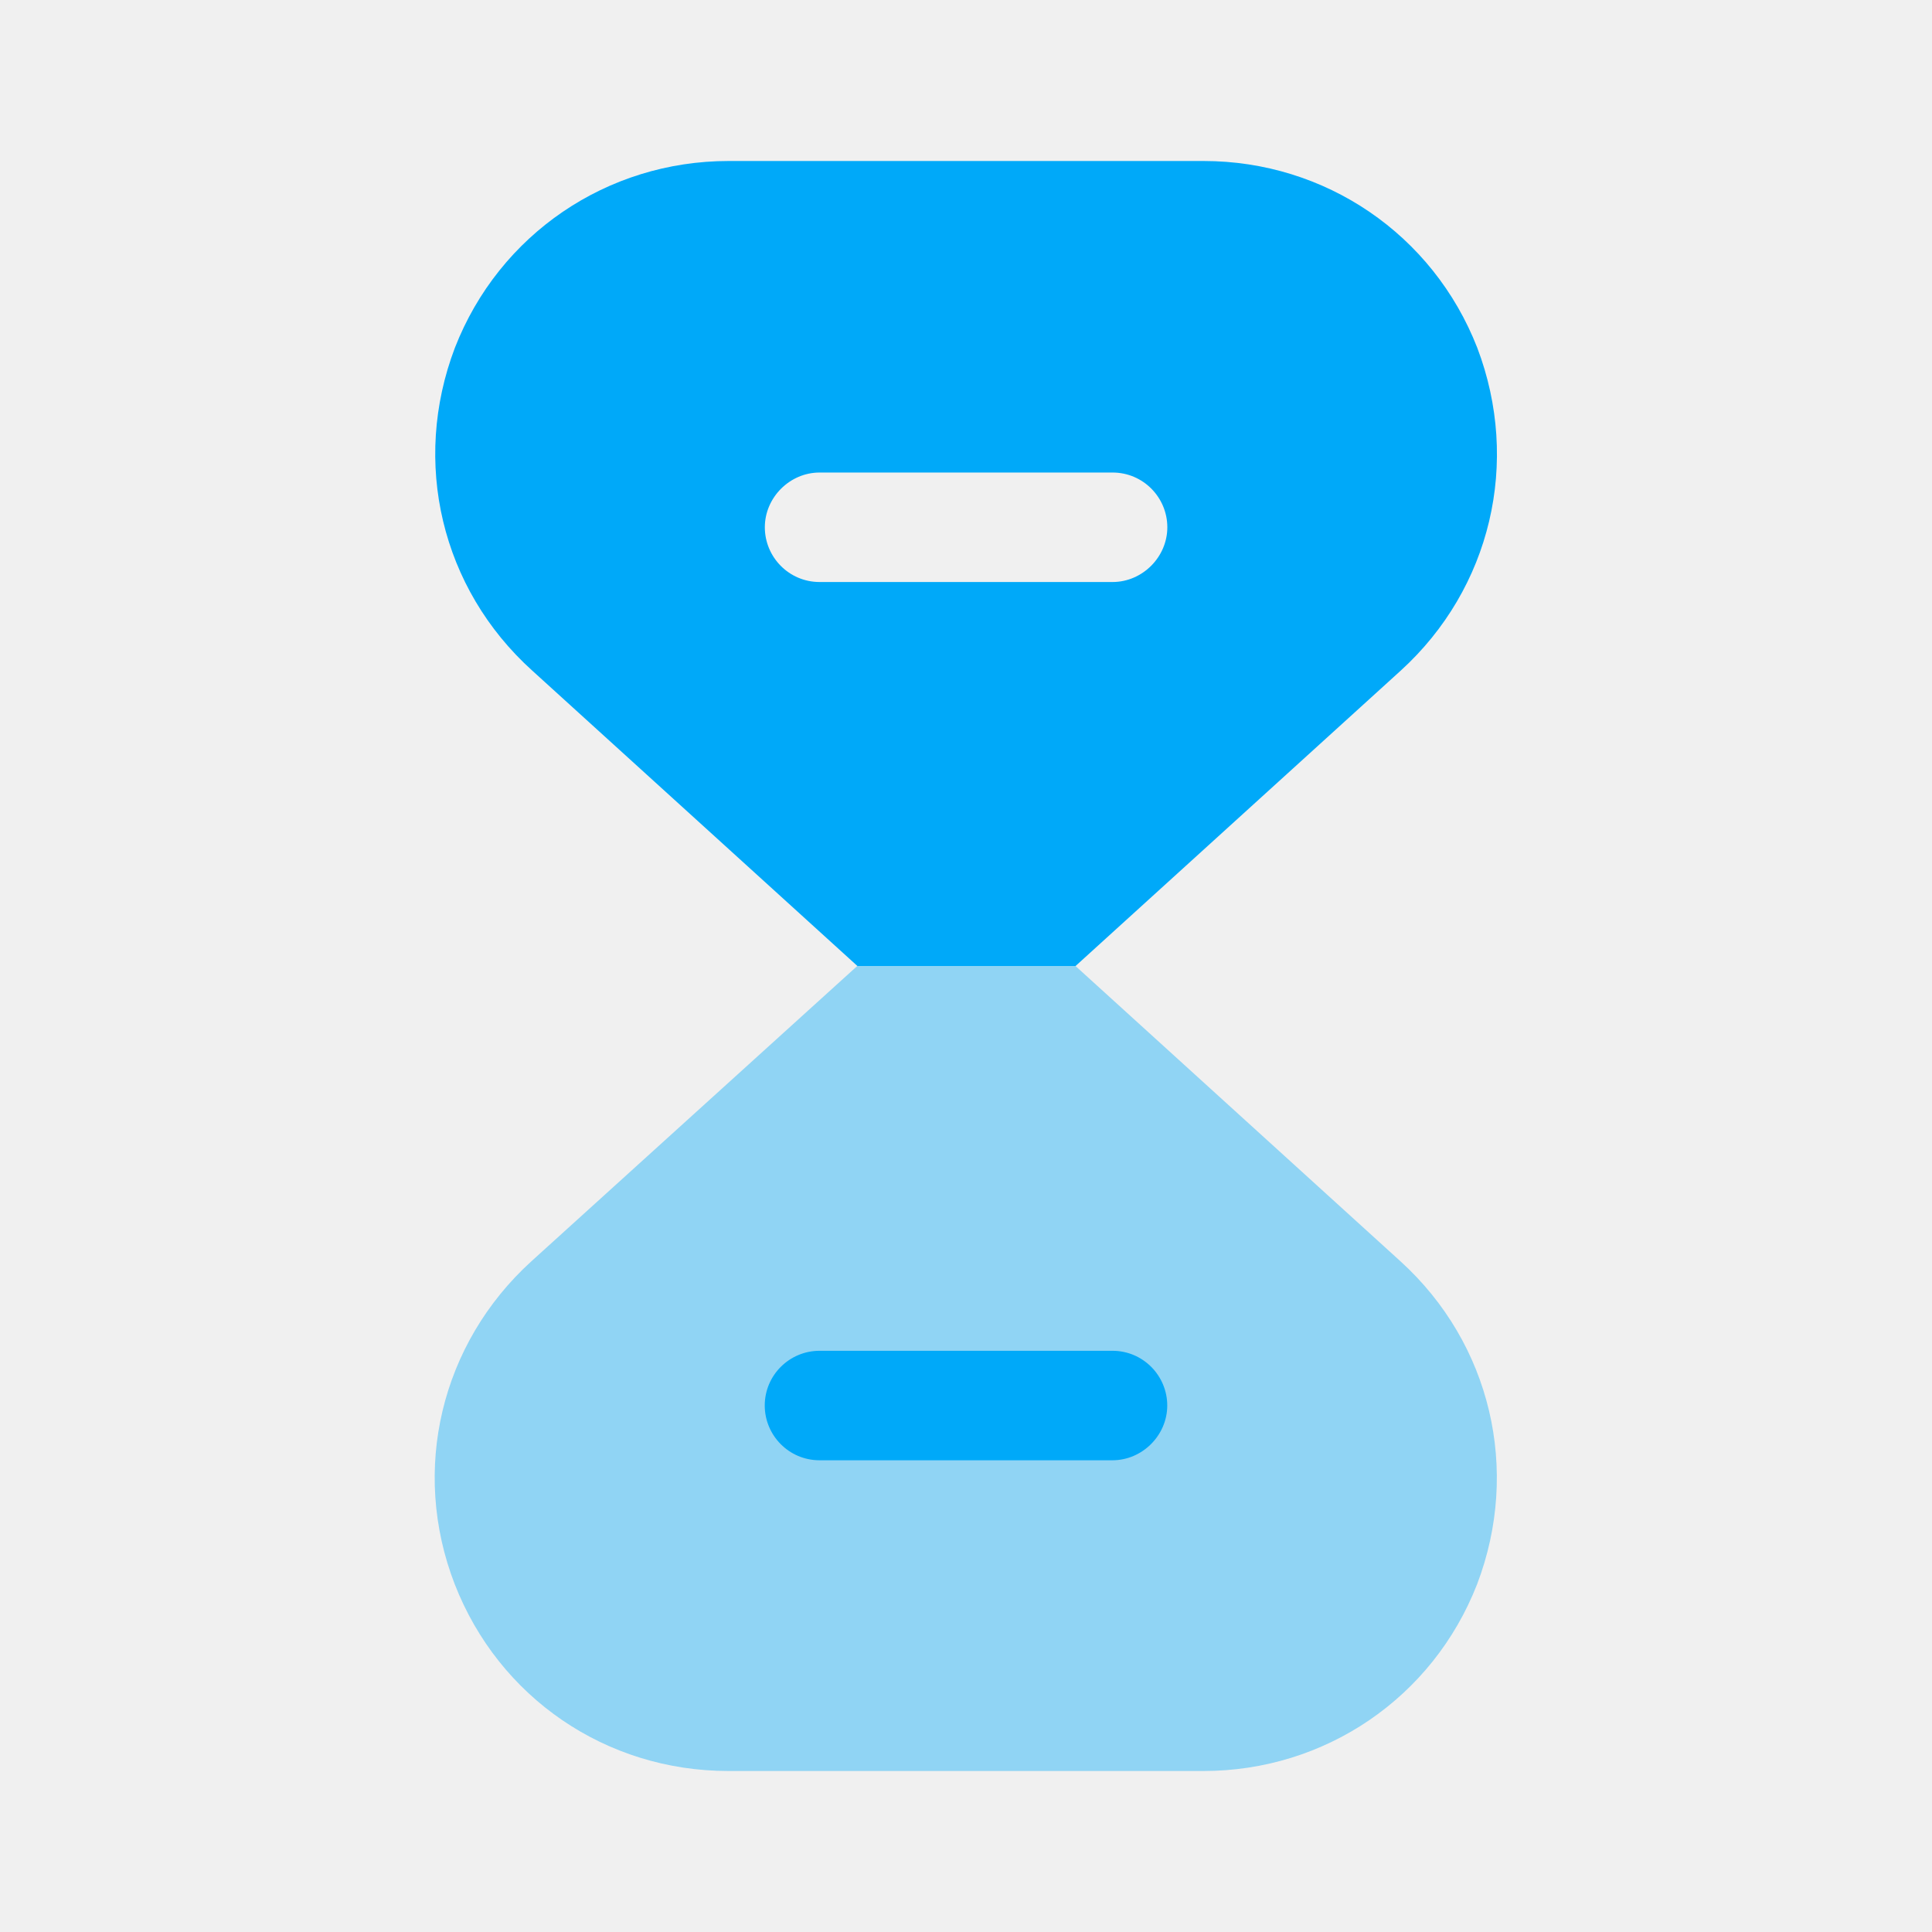
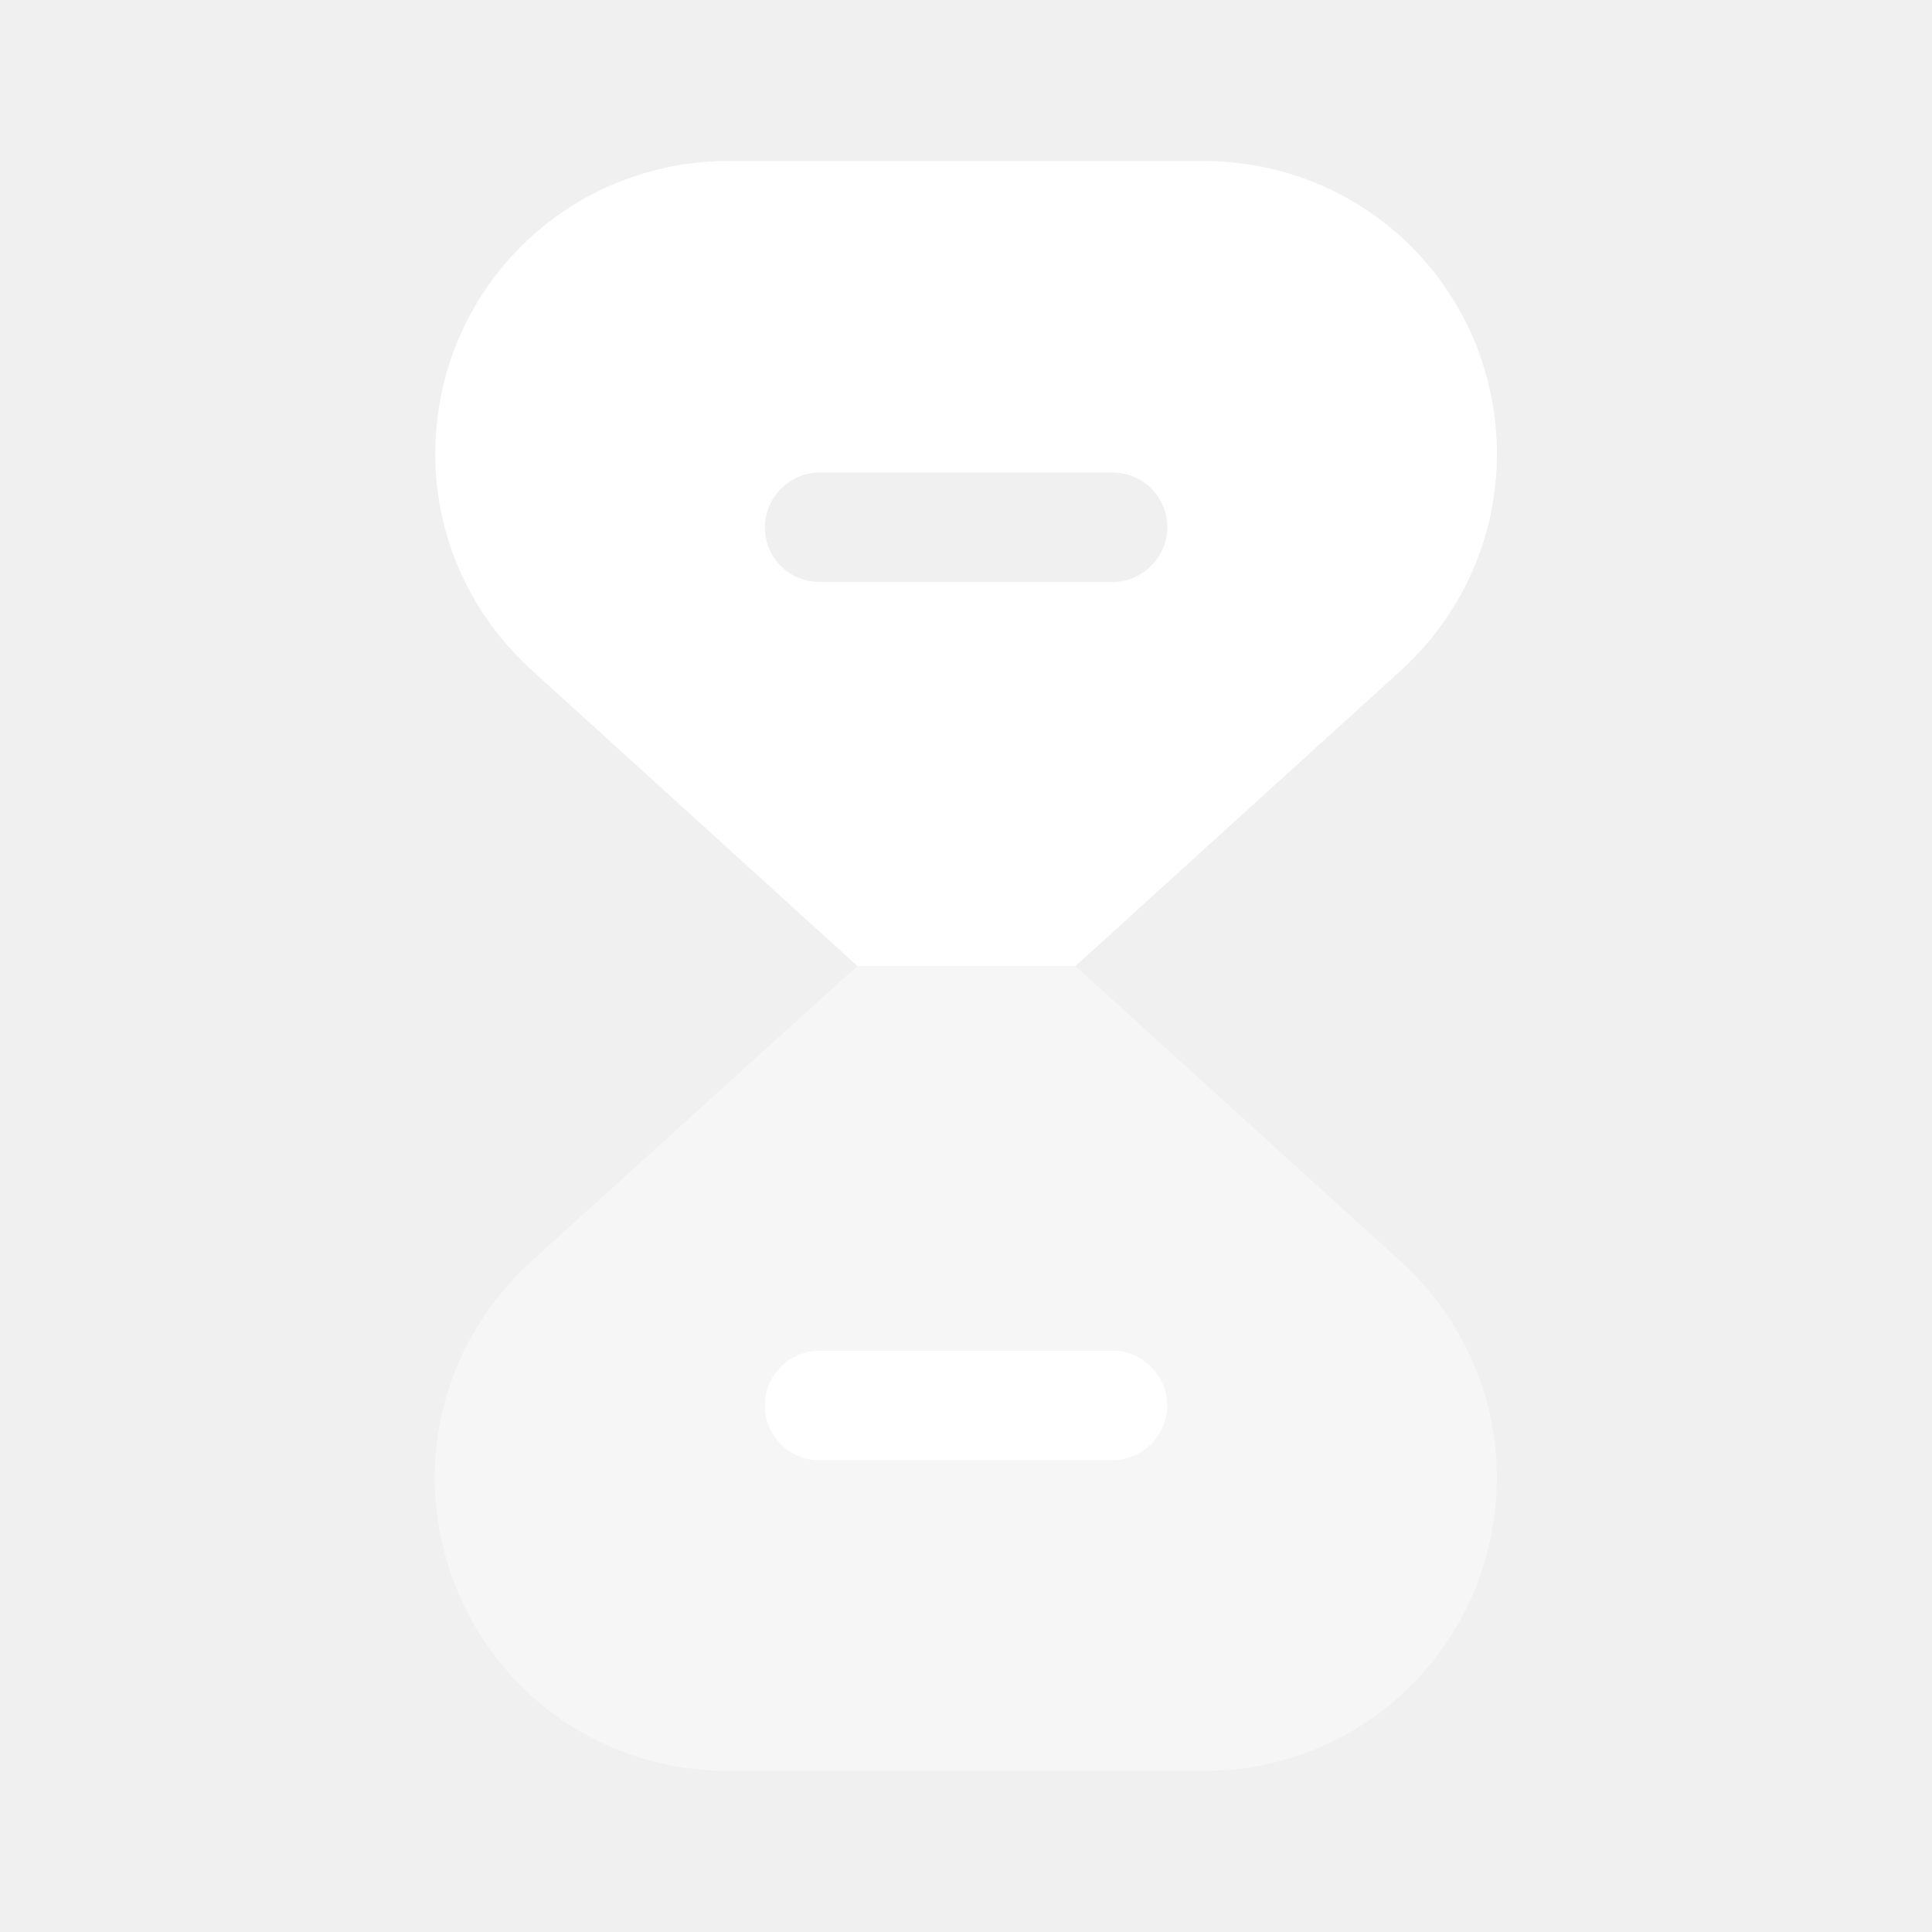
<svg xmlns="http://www.w3.org/2000/svg" width="24" height="24" viewBox="0 0 24 24" fill="none">
-   <path opacity="0.4" d="M18.349 19.68C17.799 21.09 16.459 22 14.95 22H9.049C7.529 22 6.199 21.09 5.649 19.68C5.099 18.26 5.479 16.69 6.599 15.67L10.649 12H13.36L17.399 15.67C18.52 16.69 18.89 18.26 18.349 19.68Z" fill="#00A9F9" />
-   <path d="M13.82 18.14H10.18C9.8 18.14 9.5 17.83 9.5 17.46C9.5 17.08 9.81 16.78 10.18 16.78H13.82C14.2 16.78 14.5 17.09 14.5 17.46C14.5 17.83 14.19 18.14 13.82 18.14Z" fill="#00A9F9" />
-   <path d="M18.351 4.32C17.801 2.91 16.461 2 14.951 2H9.051C7.541 2 6.201 2.91 5.651 4.32C5.111 5.74 5.481 7.31 6.611 8.33L10.651 12H13.361L17.401 8.33C18.521 7.31 18.891 5.74 18.351 4.32ZM13.821 7.23H10.181C9.801 7.23 9.501 6.92 9.501 6.55C9.501 6.18 9.811 5.87 10.181 5.87H13.821C14.201 5.87 14.501 6.18 14.501 6.55C14.501 6.92 14.191 7.23 13.821 7.23Z" fill="#00A9F9" />
+   <path opacity="0.4" d="M18.349 19.68C17.799 21.09 16.459 22 14.95 22H9.049C7.529 22 6.199 21.09 5.649 19.68C5.099 18.26 5.479 16.69 6.599 15.67L10.649 12H13.36L17.399 15.67C18.52 16.69 18.89 18.26 18.349 19.68Z" fill="#FFF" />
+   <path d="M13.82 18.14H10.18C9.8 18.14 9.5 17.83 9.5 17.46C9.5 17.08 9.81 16.78 10.18 16.78H13.82C14.2 16.78 14.5 17.09 14.5 17.46C14.5 17.83 14.19 18.14 13.82 18.14Z" fill="#FFF" />
+   <path d="M18.351 4.32C17.801 2.91 16.461 2 14.951 2H9.051C7.541 2 6.201 2.91 5.651 4.32C5.111 5.74 5.481 7.31 6.611 8.33L10.651 12H13.361L17.401 8.33C18.521 7.31 18.891 5.74 18.351 4.32ZM13.821 7.23H10.181C9.801 7.23 9.501 6.92 9.501 6.55C9.501 6.18 9.811 5.87 10.181 5.87H13.821C14.201 5.87 14.501 6.18 14.501 6.55C14.501 6.92 14.191 7.23 13.821 7.23Z" fill="#FFF" />
</svg>
